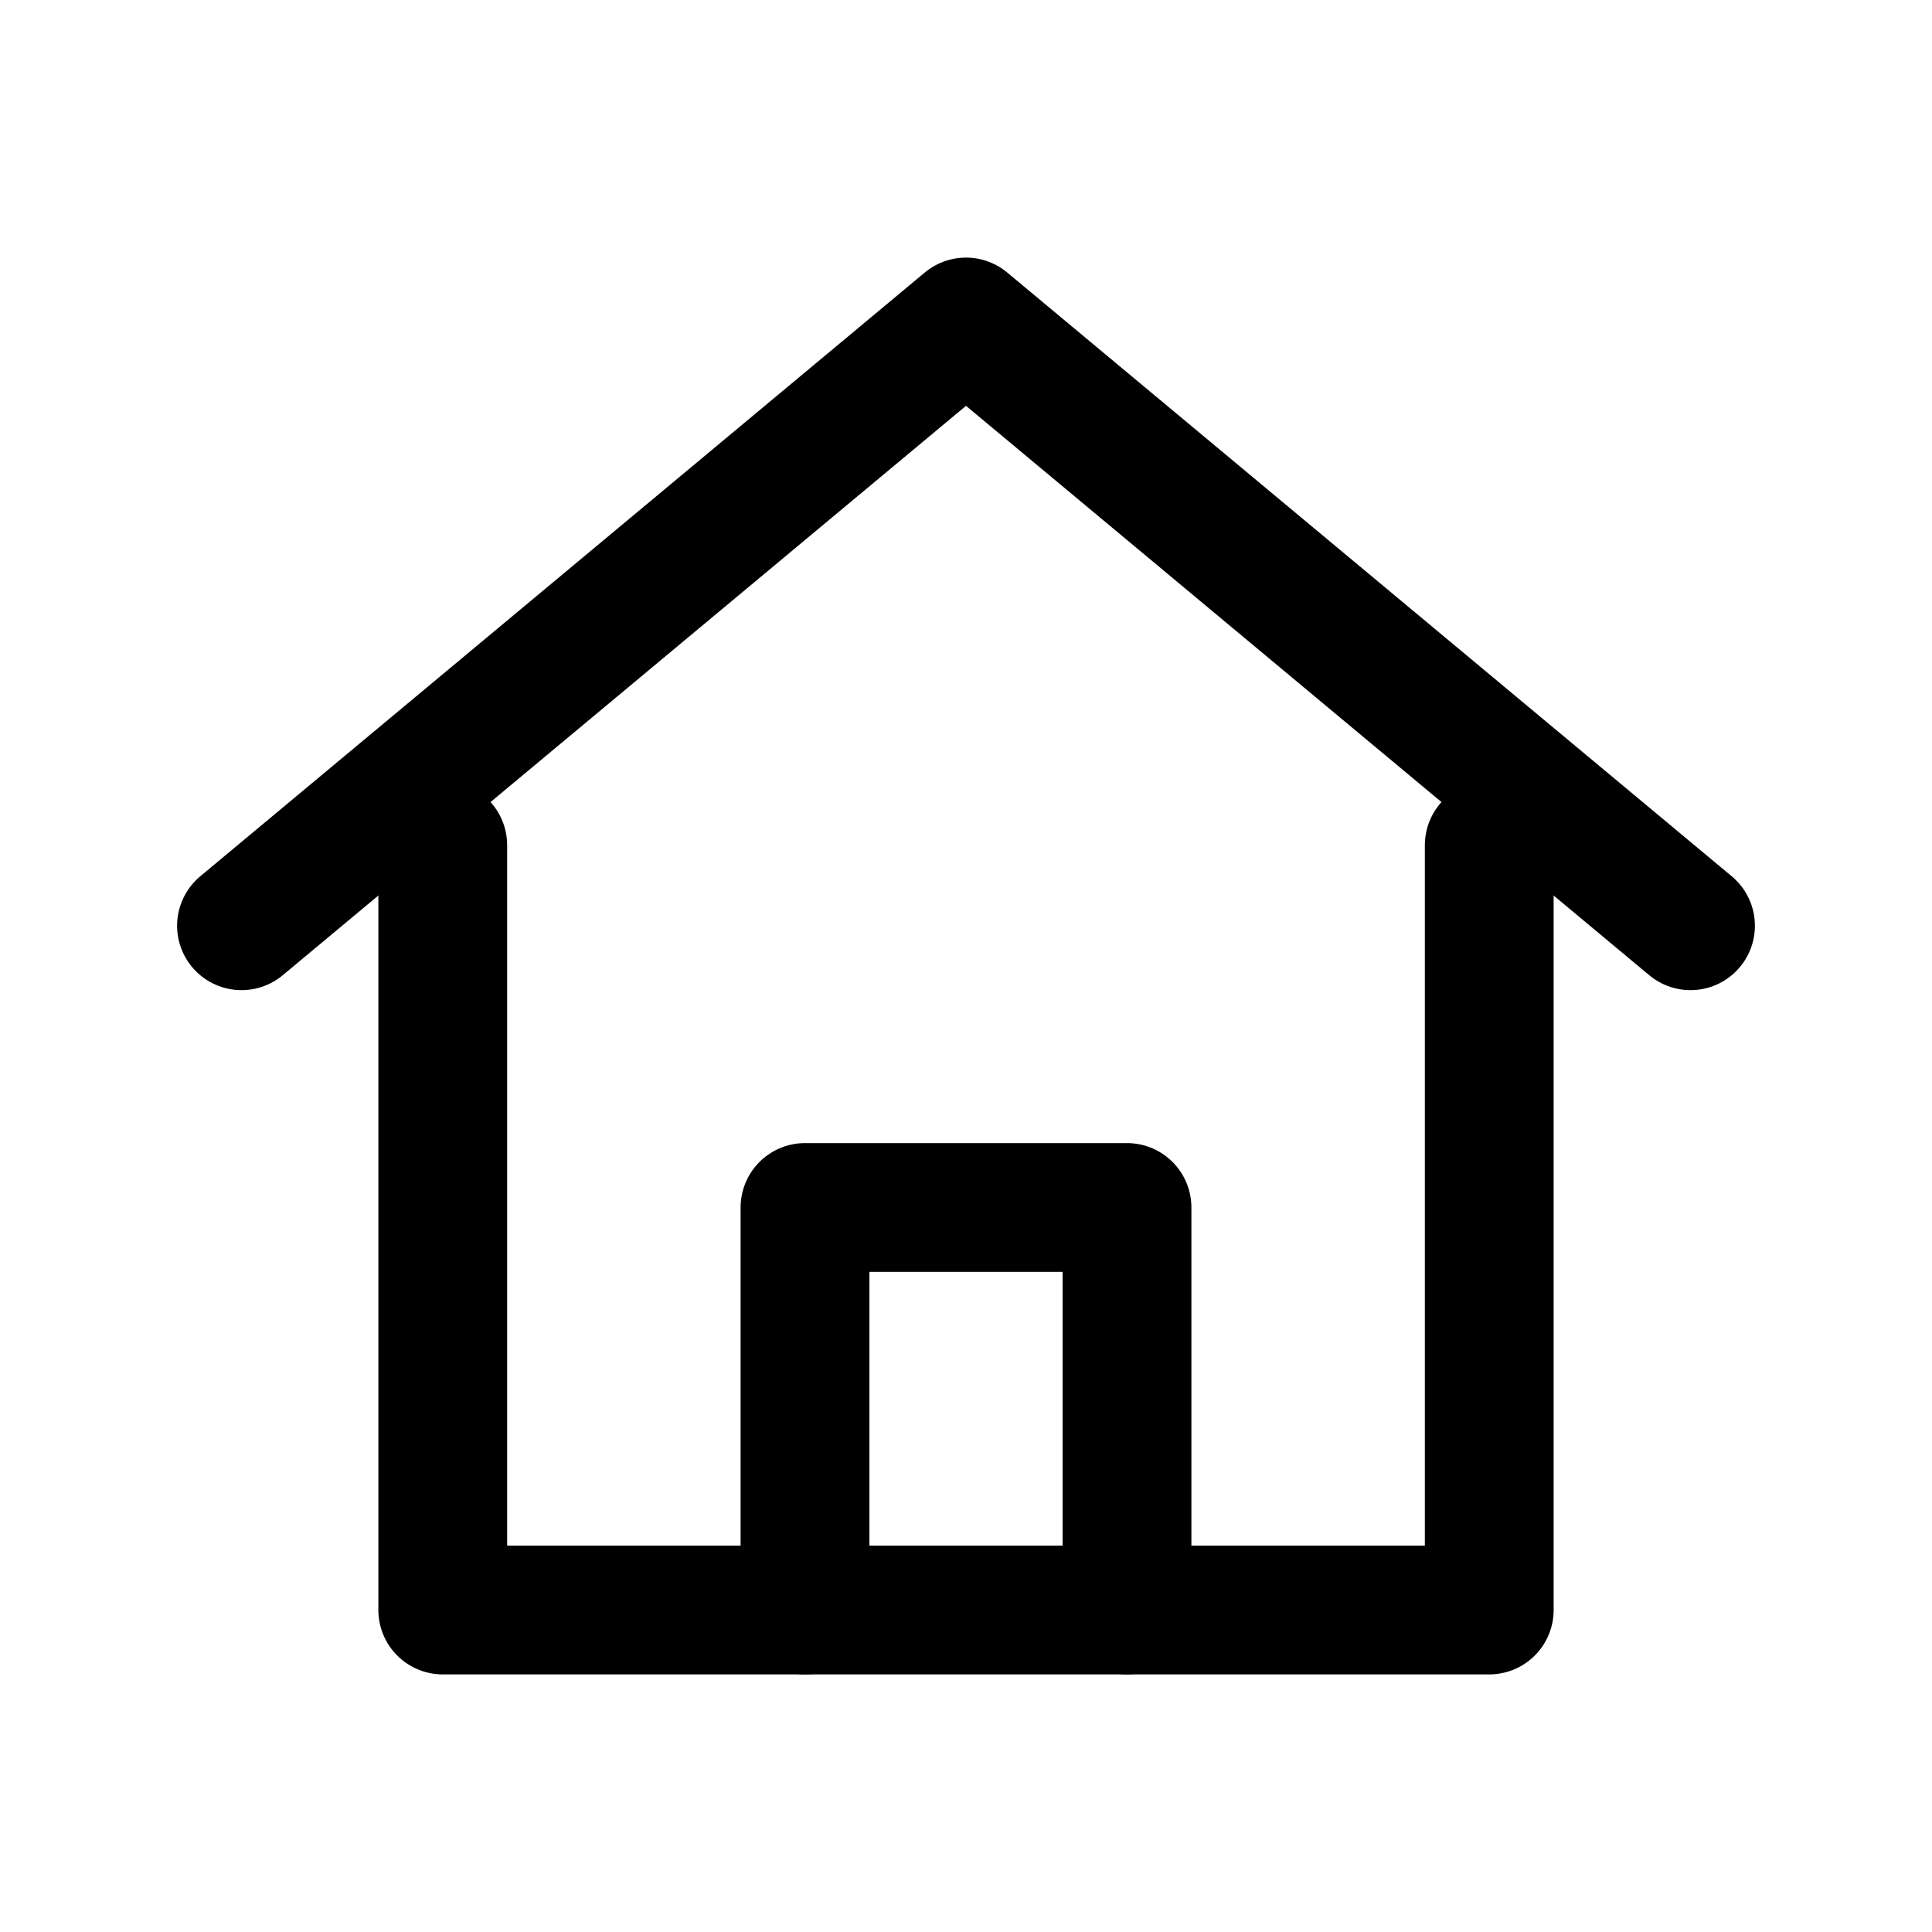
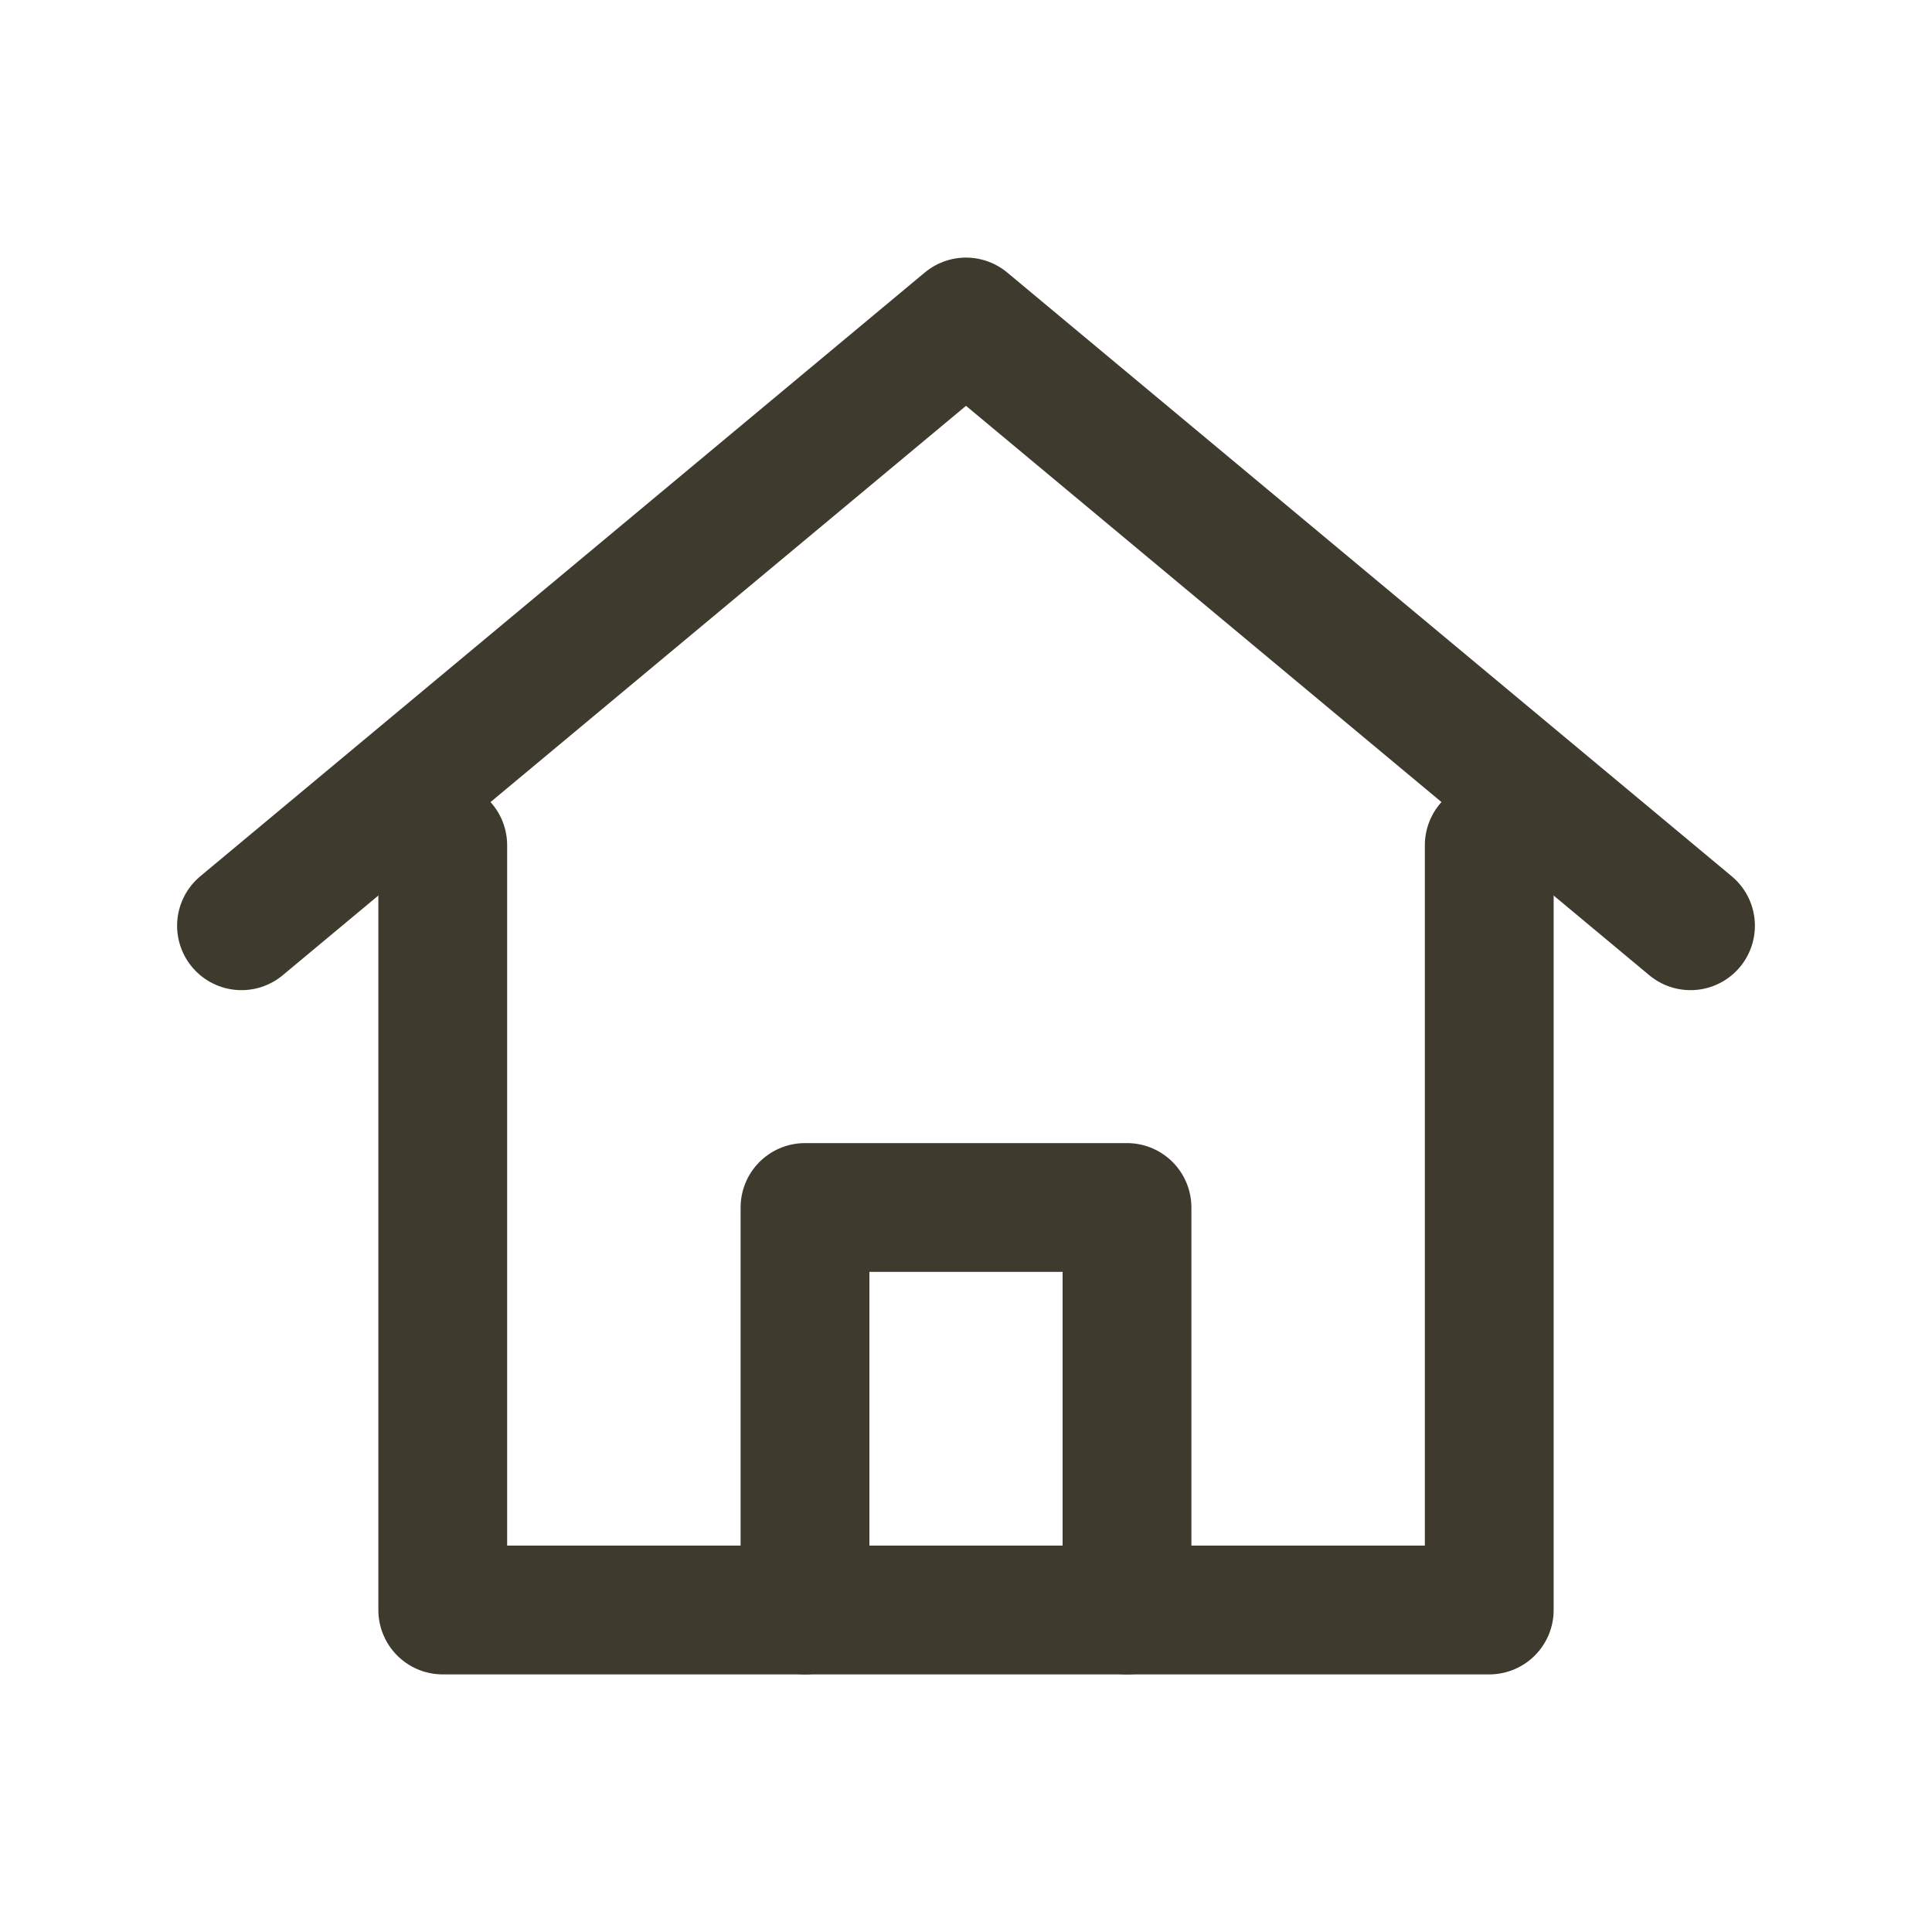
- <svg xmlns="http://www.w3.org/2000/svg" width="24" height="24" viewBox="0 0 24 24" fill="none" stroke="currentColor" stroke-width="1.6" stroke-linecap="round" stroke-linejoin="round">
+ <svg xmlns="http://www.w3.org/2000/svg" width="24" height="24" viewBox="0 0 24 24" fill="none" stroke="#3F3A2E" stroke-width="1.6" stroke-linecap="round" stroke-linejoin="round">
  <path d="M3 11.5 12 4l9 7.5" />
  <path d="M5.5 10.5V20h13V10.5" />
  <path d="M10 20v-5h4v5" />
</svg>
